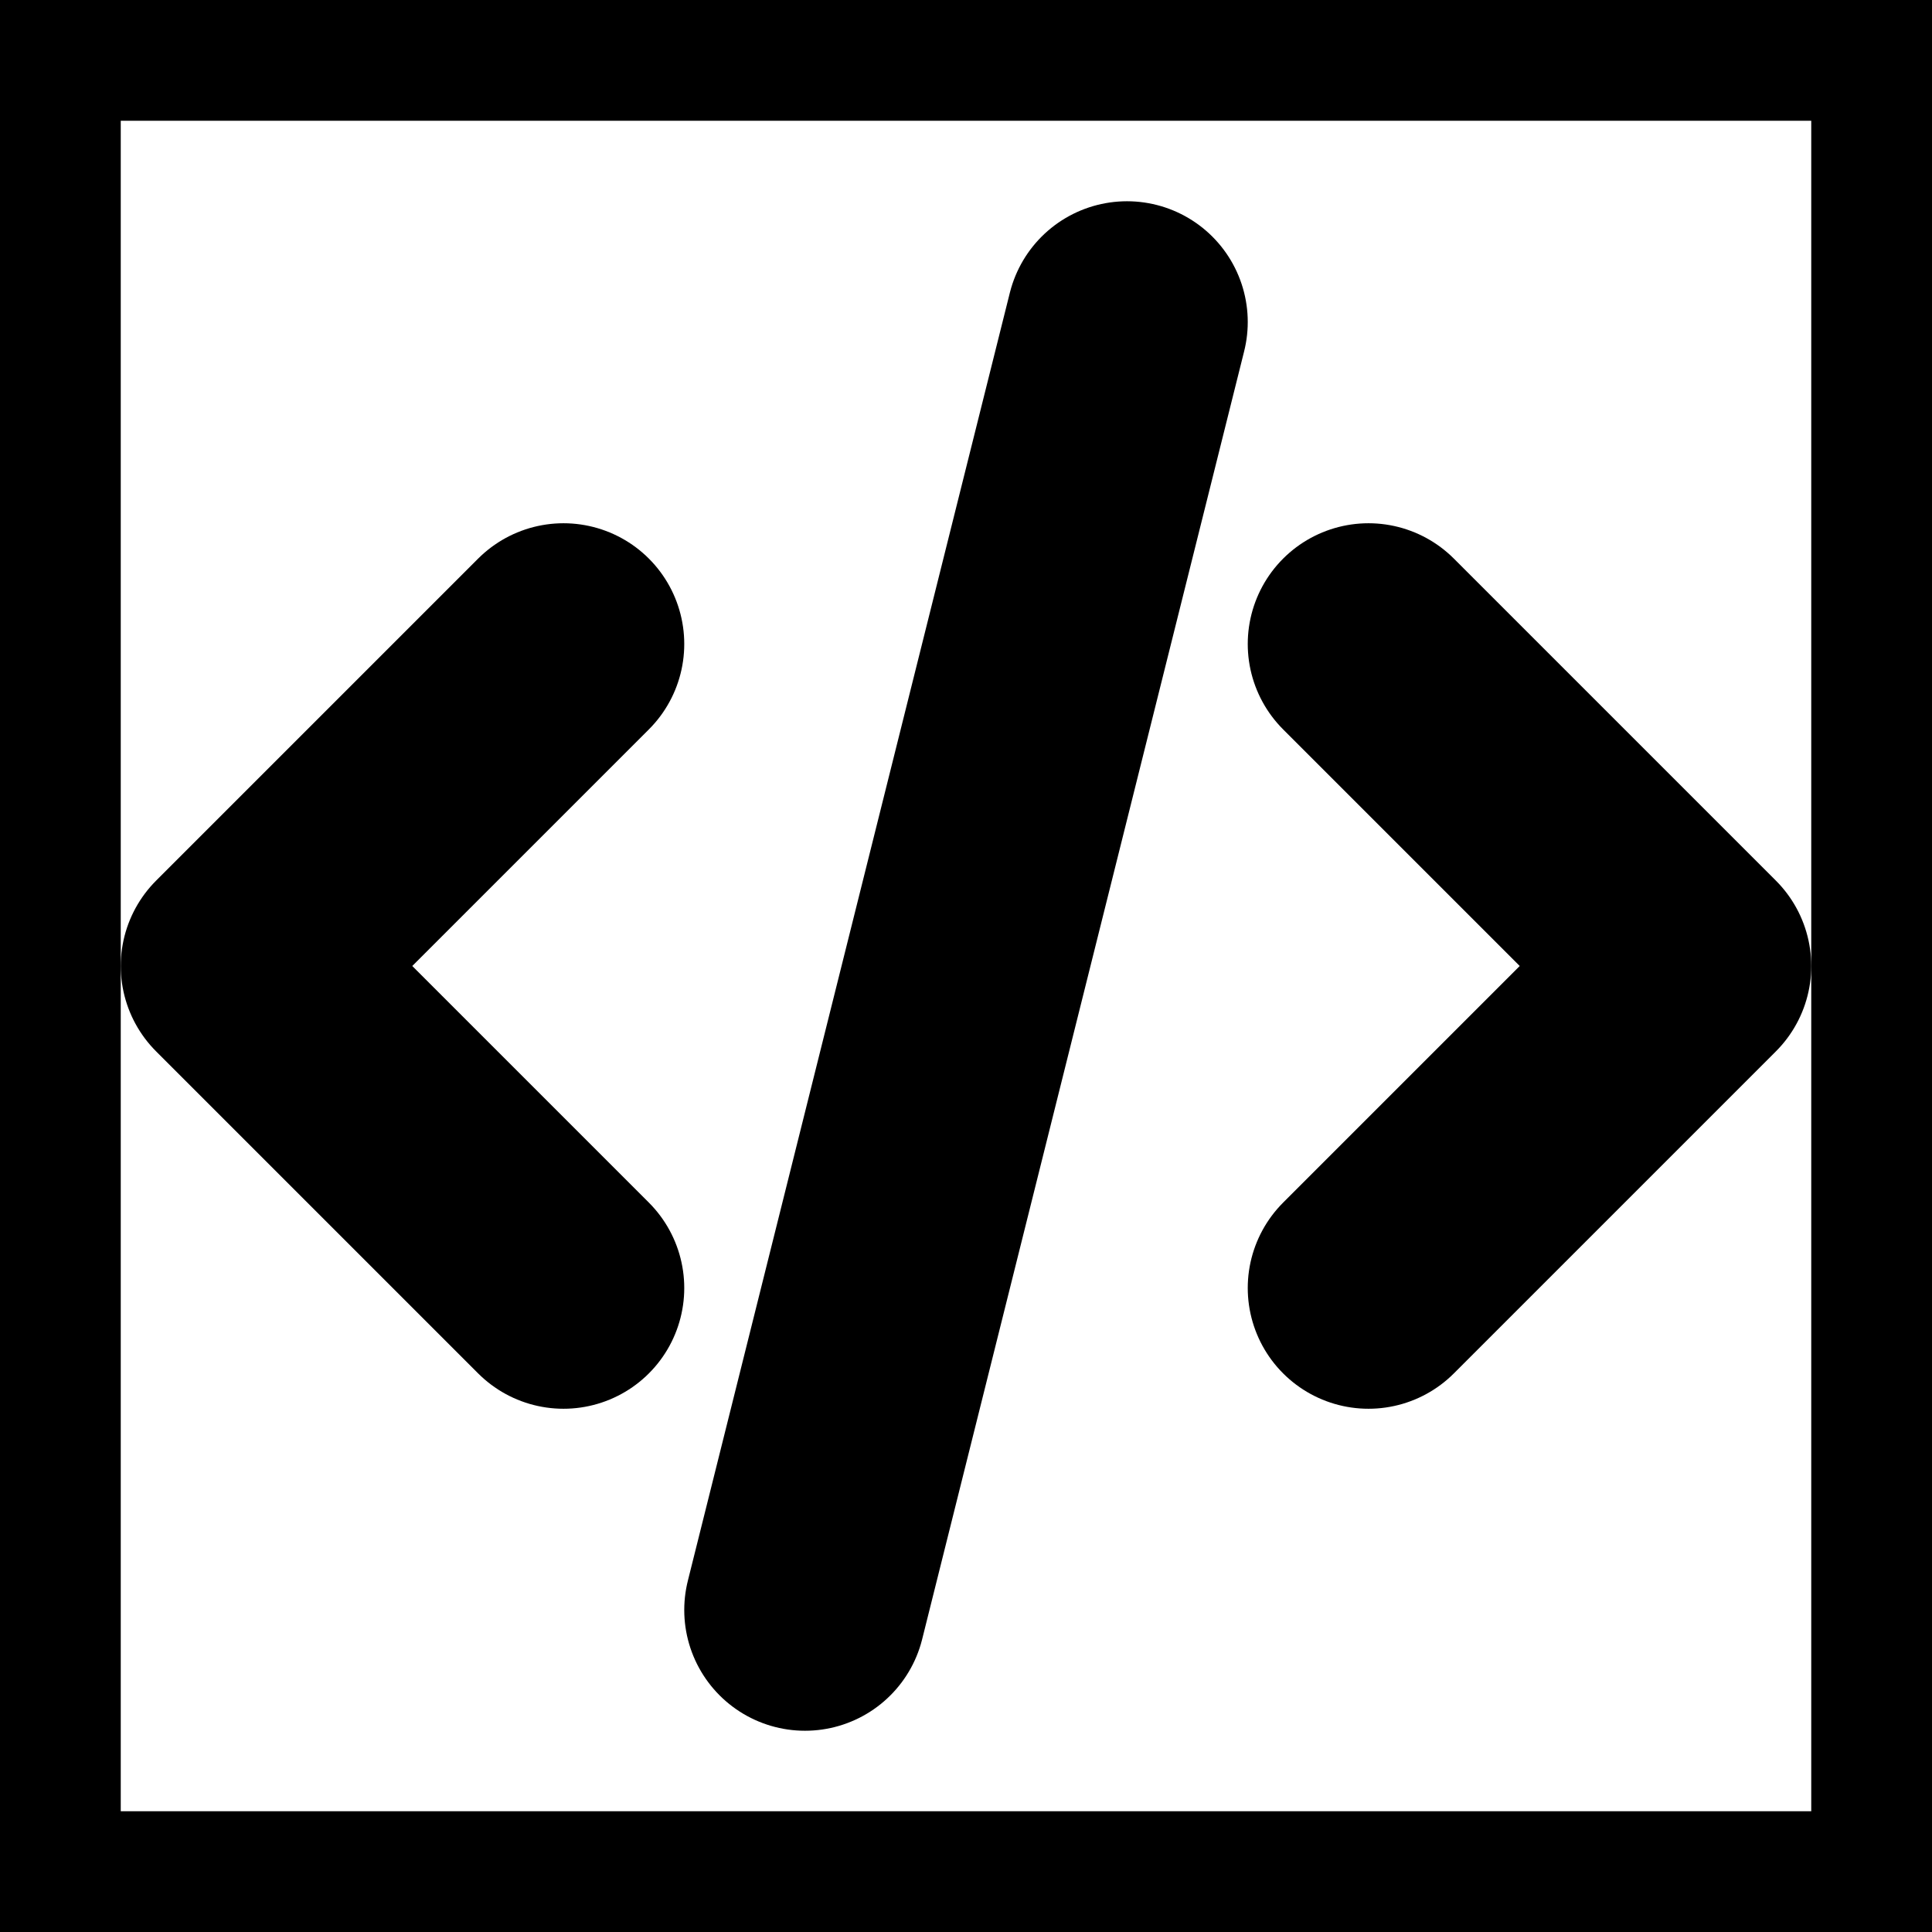
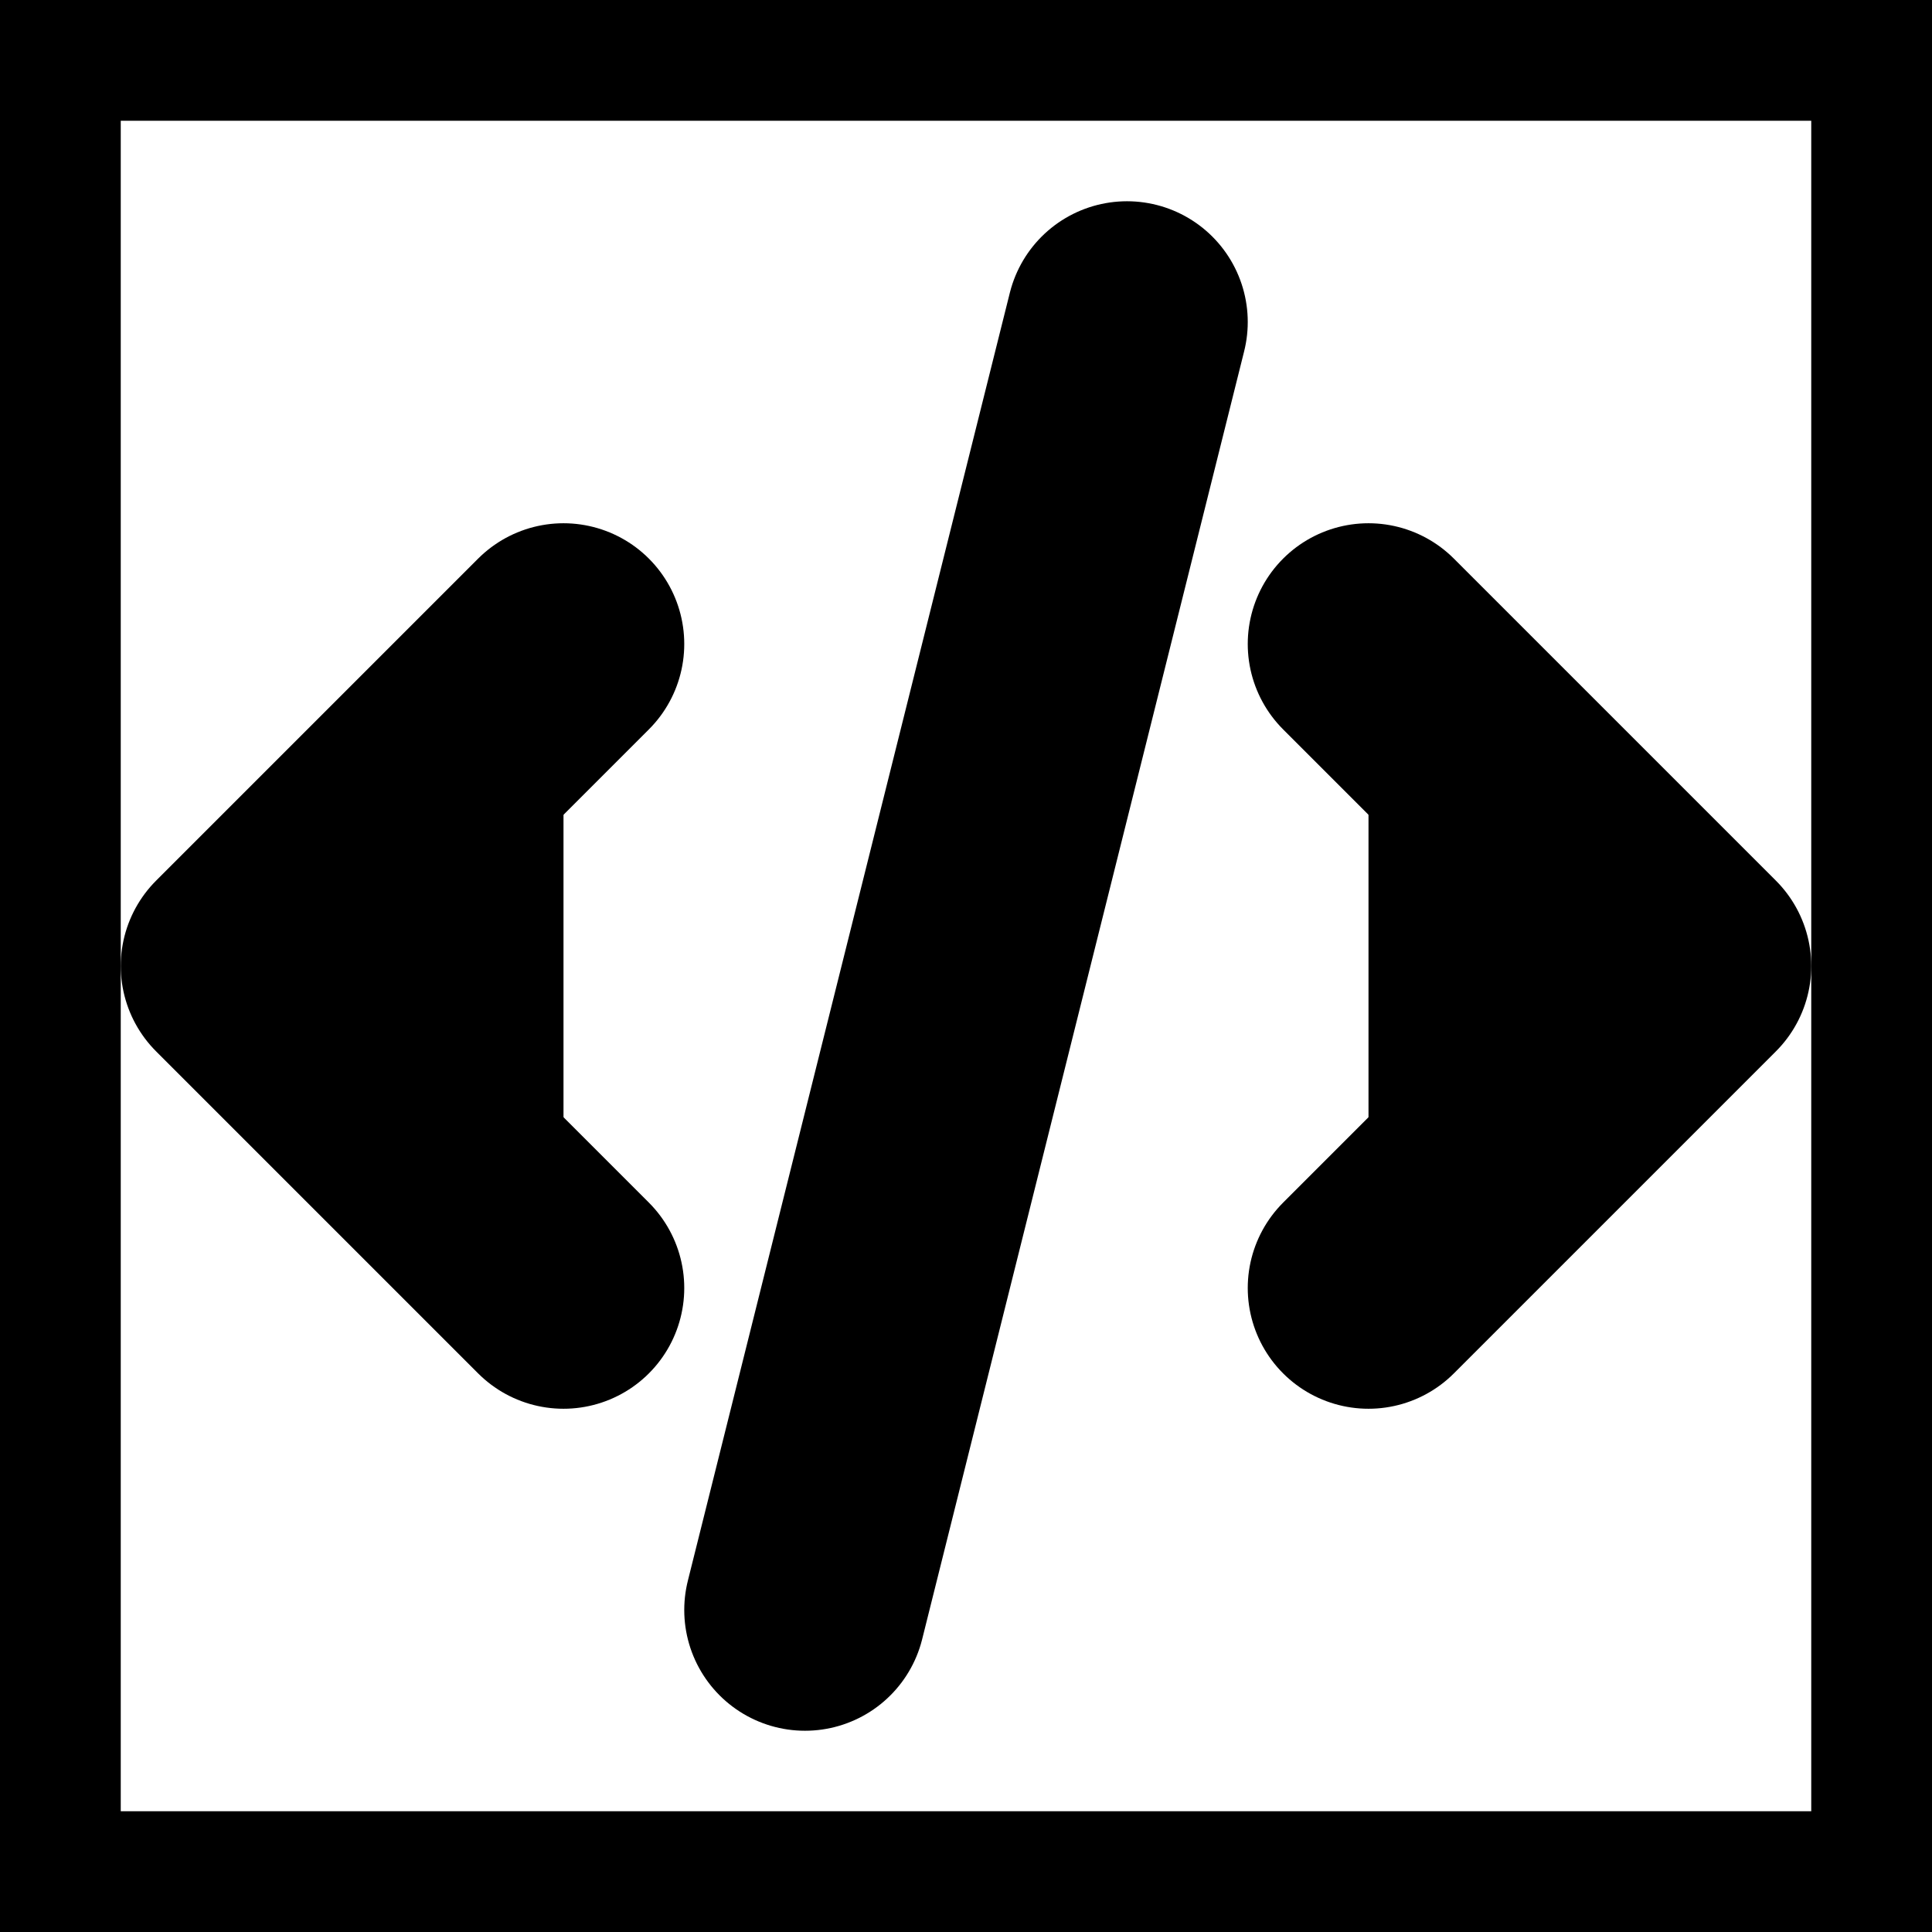
- <svg xmlns="http://www.w3.org/2000/svg" width="24" height="24" viewBox="0 0 24 24" fill="none" stroke="currentColor" stroke-width="3" stroke-linecap="round" stroke-linejoin="round" class="icon icon-tabler icons-tabler-outline icon-tabler-code">
+ <svg xmlns="http://www.w3.org/2000/svg" width="24" height="24" viewBox="0 0 24 24" stroke="currentColor" stroke-width="3" stroke-linecap="round" stroke-linejoin="round" class="icon icon-tabler icons-tabler-outline icon-tabler-code">
  <path d="M0 0h24v24H0z" fill="none" />
  <path d="M7 8l-4 4l4 4" />
  <path d="M17 8l4 4l-4 4" />
  <path d="M14 4l-4 16" />
-   <style>
-        
-     </style>
</svg>
